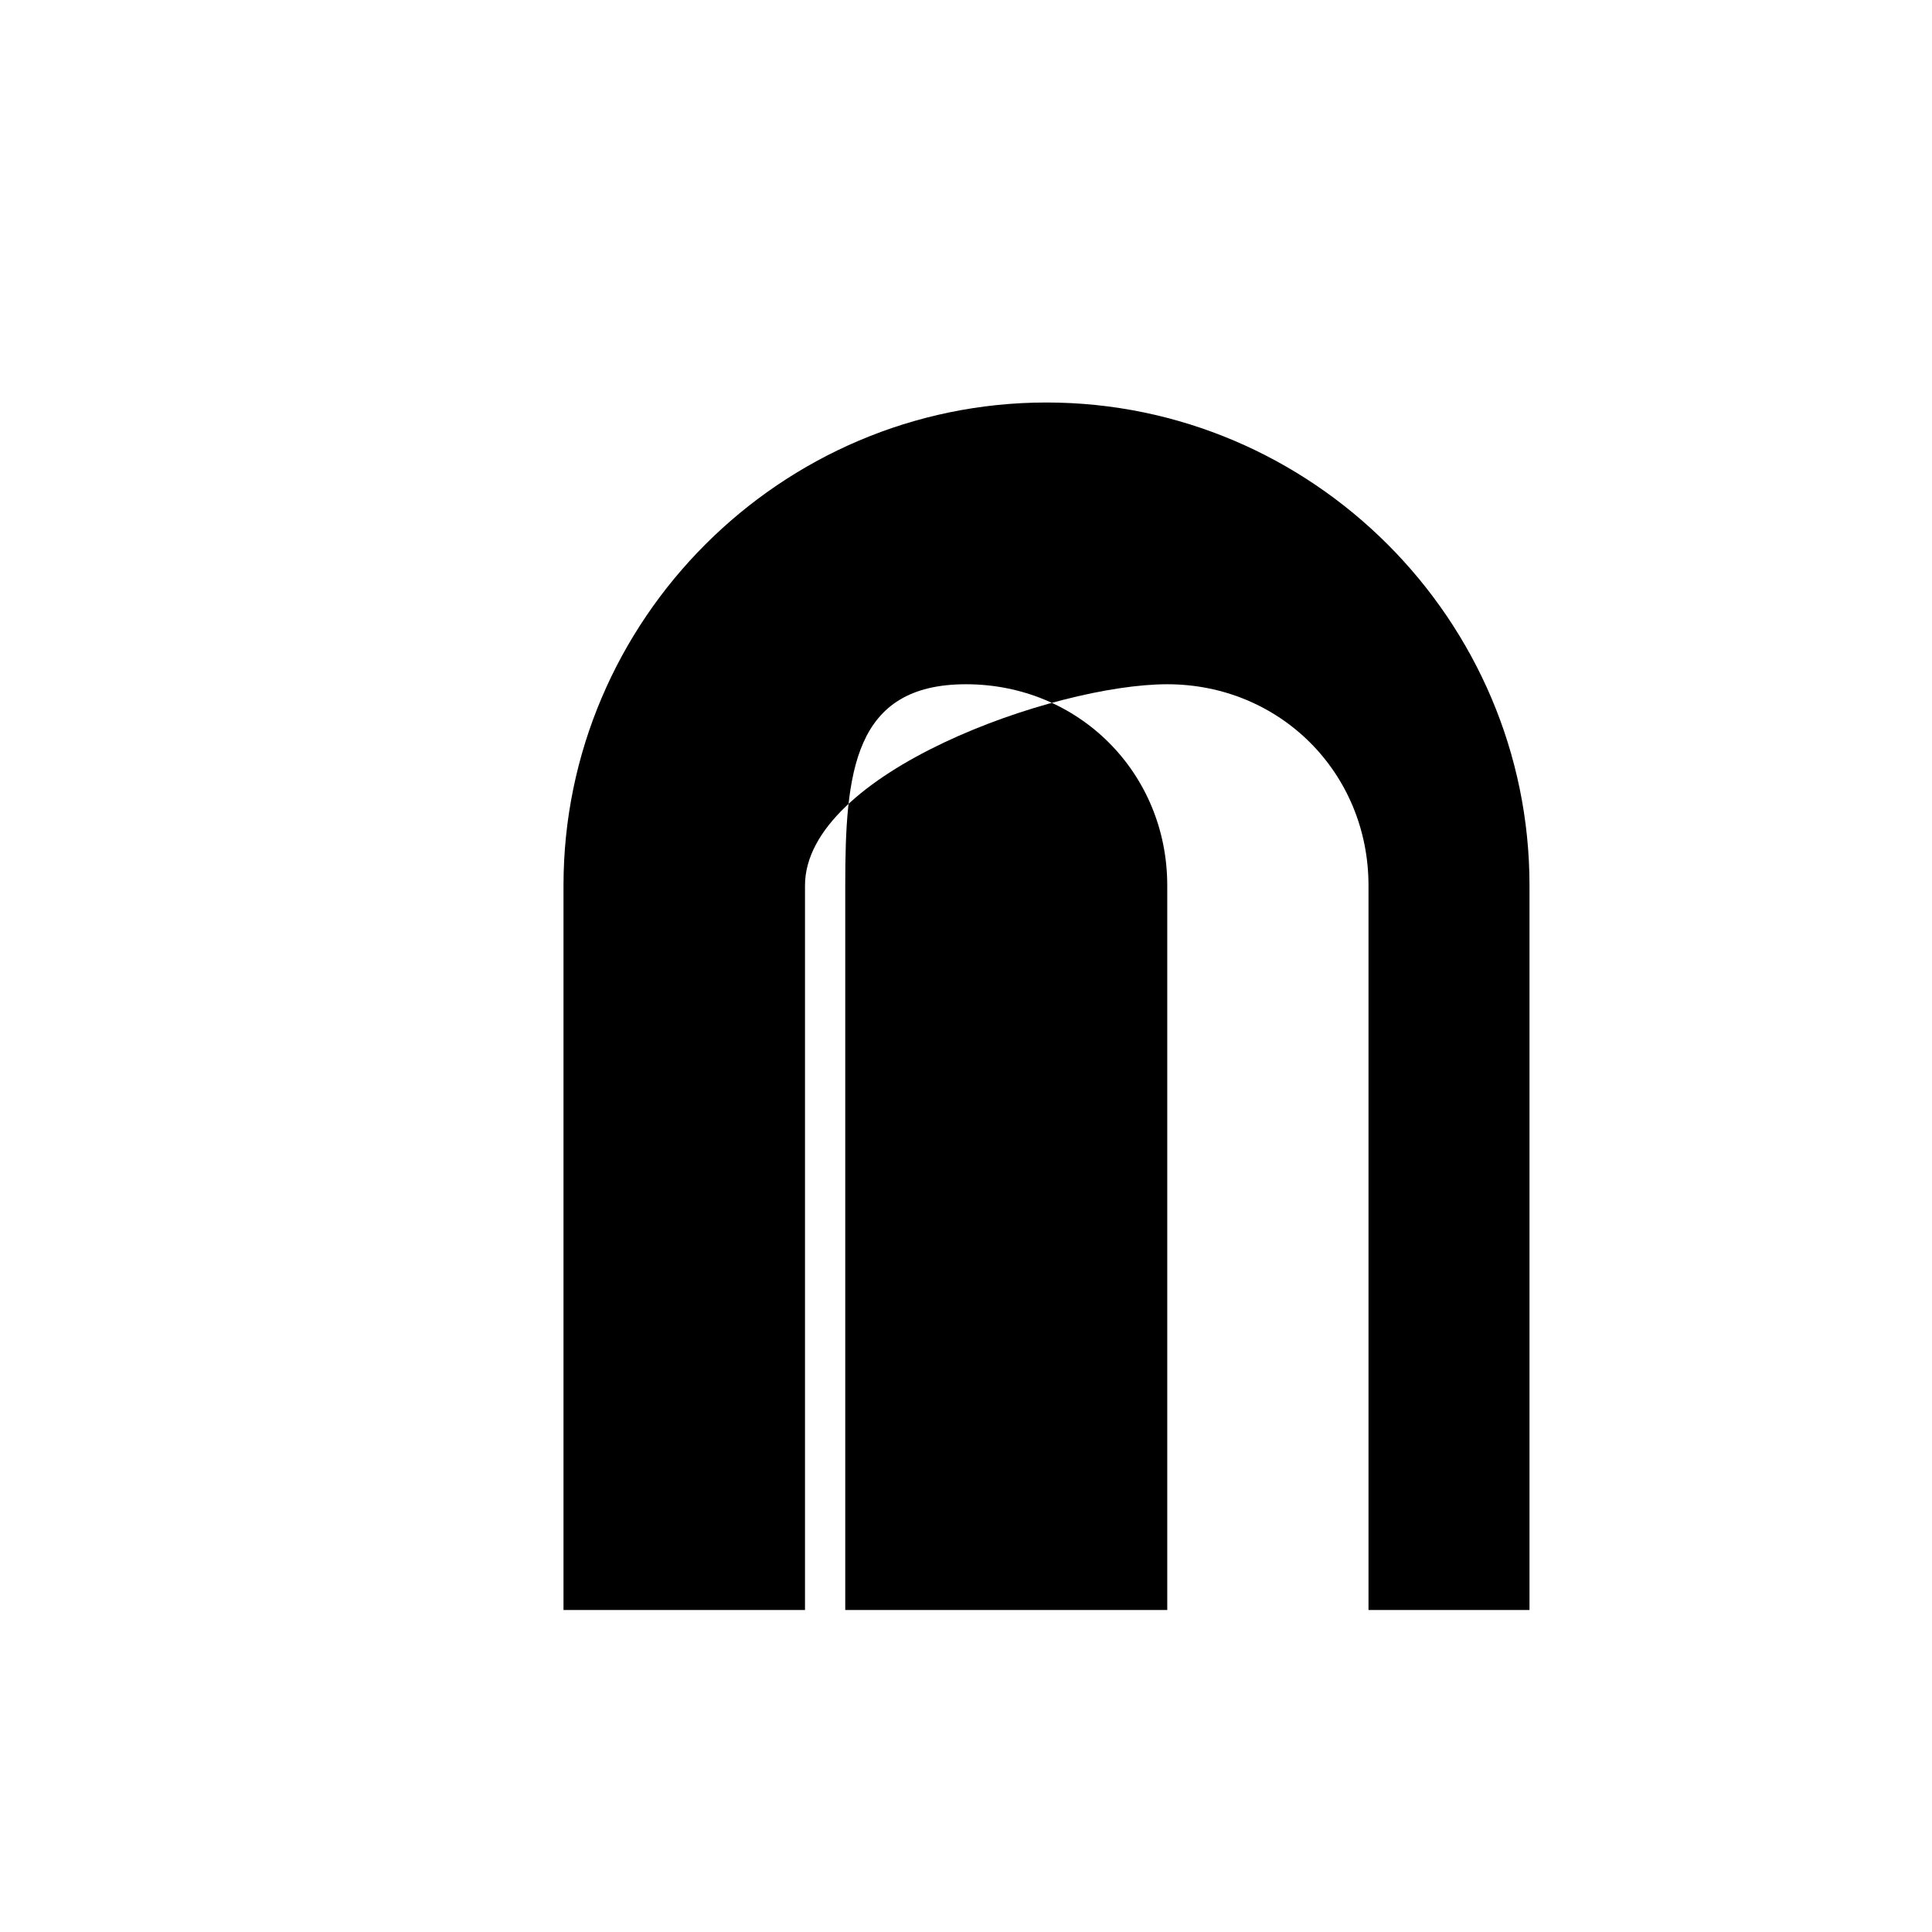
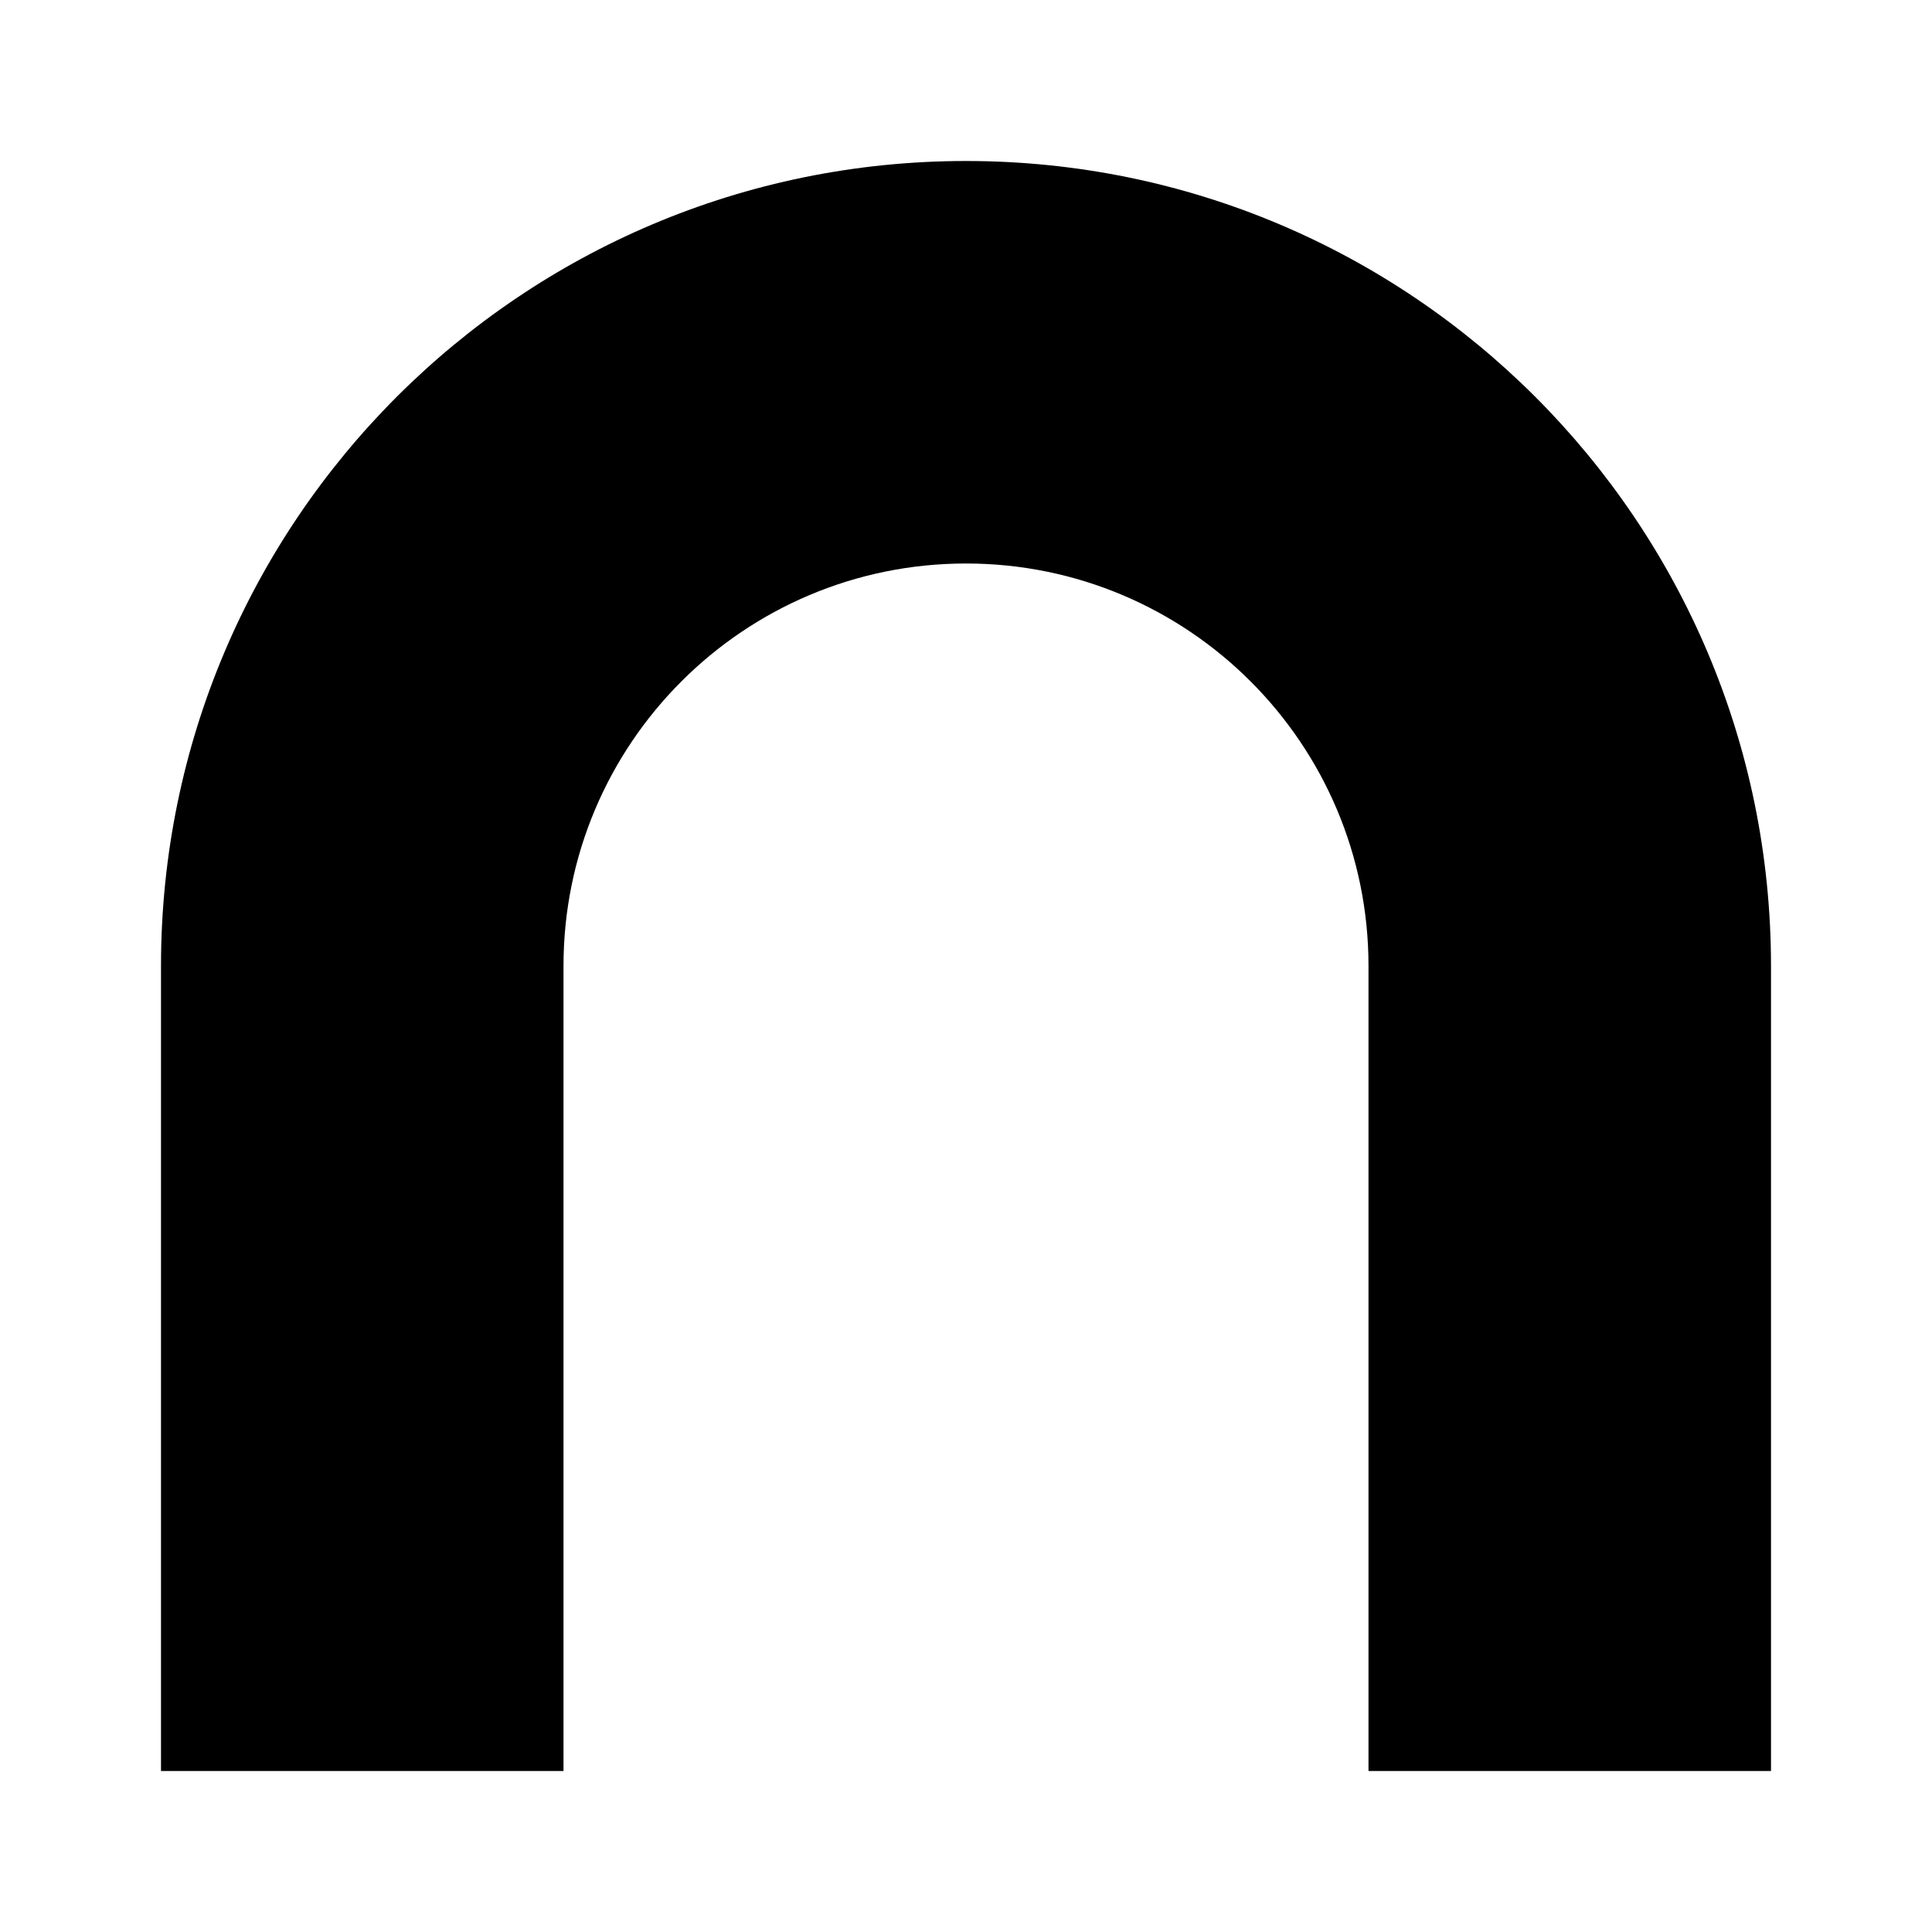
- <svg xmlns="http://www.w3.org/2000/svg" width="24" height="24" viewBox="0 0 24 24">
-   <path fill-rule="evenodd" clip-rule="evenodd" d="M7 20V11c0-3.3 2.7-6 6-6s6 2.7 6 6v9h-4.5V11c0-1.4-1.1-2.5-2.5-2.5S10.5 9.6 10.5 11v9H7zm4 0h6V11c0-1.4-1.1-2.5-2.5-2.5S10 9.6 10 11v9z" fill="currentColor" />
+ <svg xmlns="http://www.w3.org/2000/svg" width="24" height="24" viewBox="0 0 24 24" fill="none">
+   <path fill-rule="evenodd" clip-rule="evenodd" d="M2 22V12C2 6.477 6.477 2 12 2C17.523 2 22 6.477 22 12V22H17V12C17 9.239 14.761 7 12 7C9.239 7 7 9.239 7 12V22H2Z" fill="currentColor" />
</svg>
